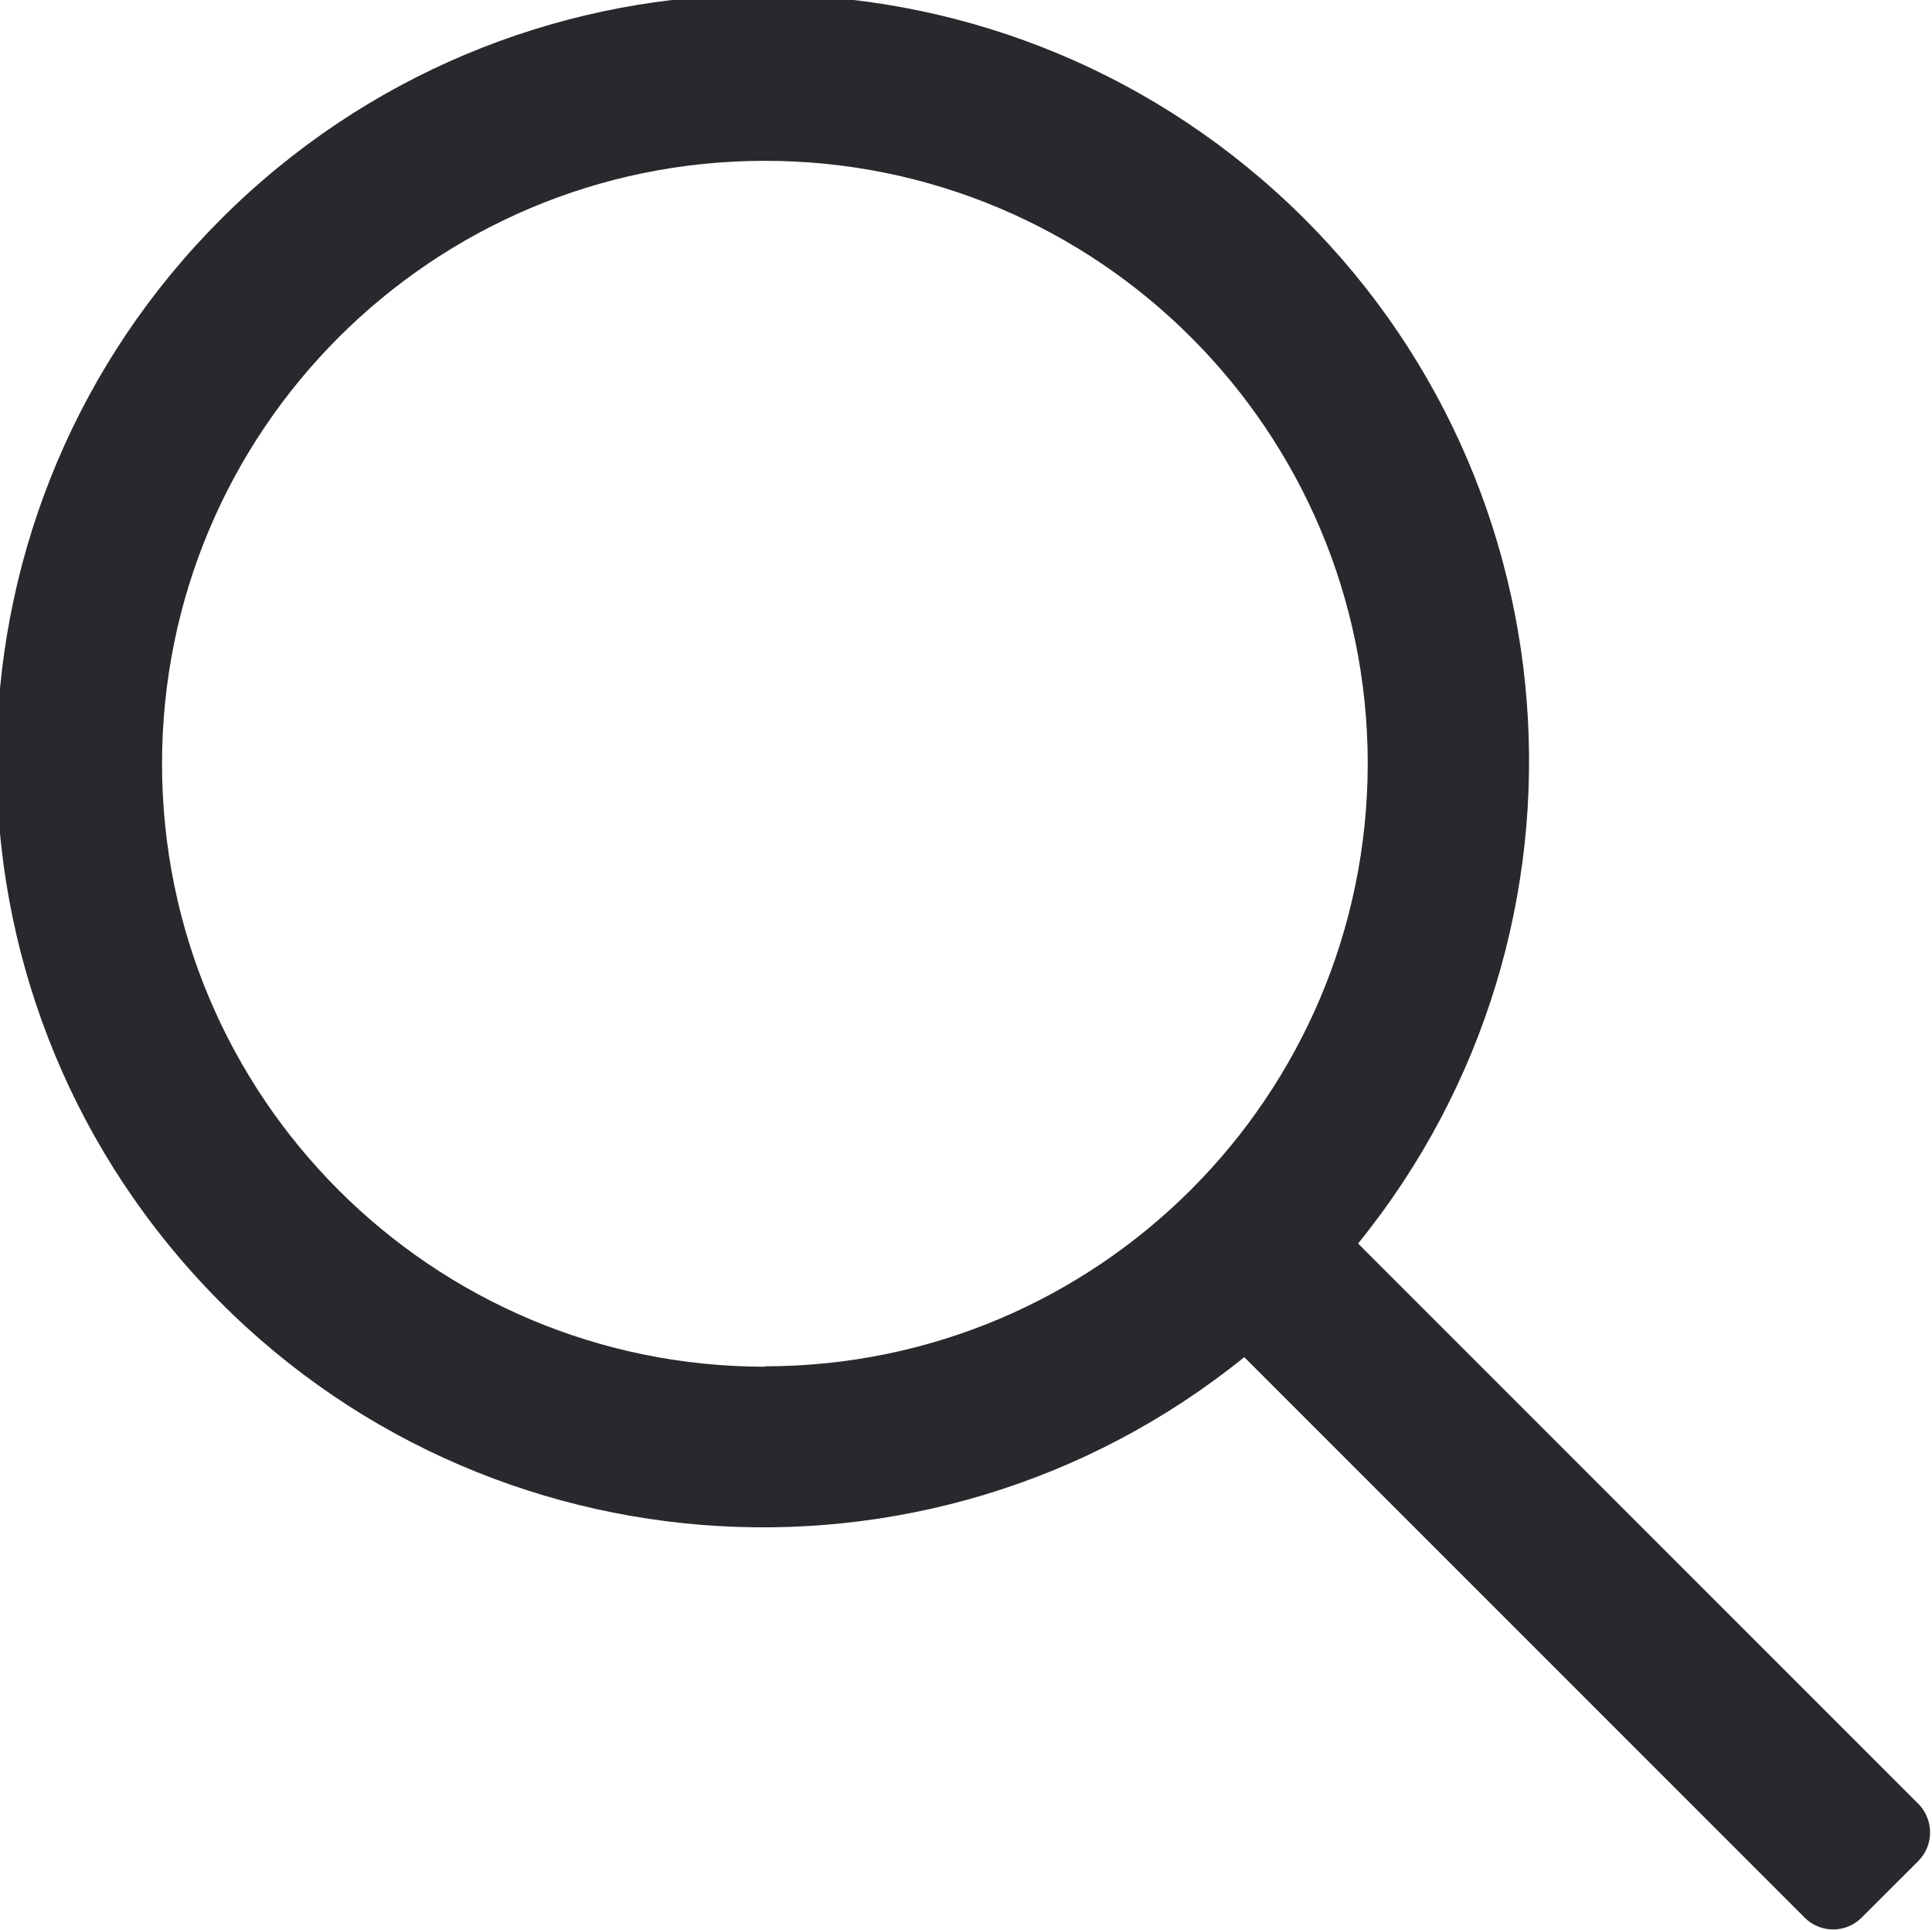
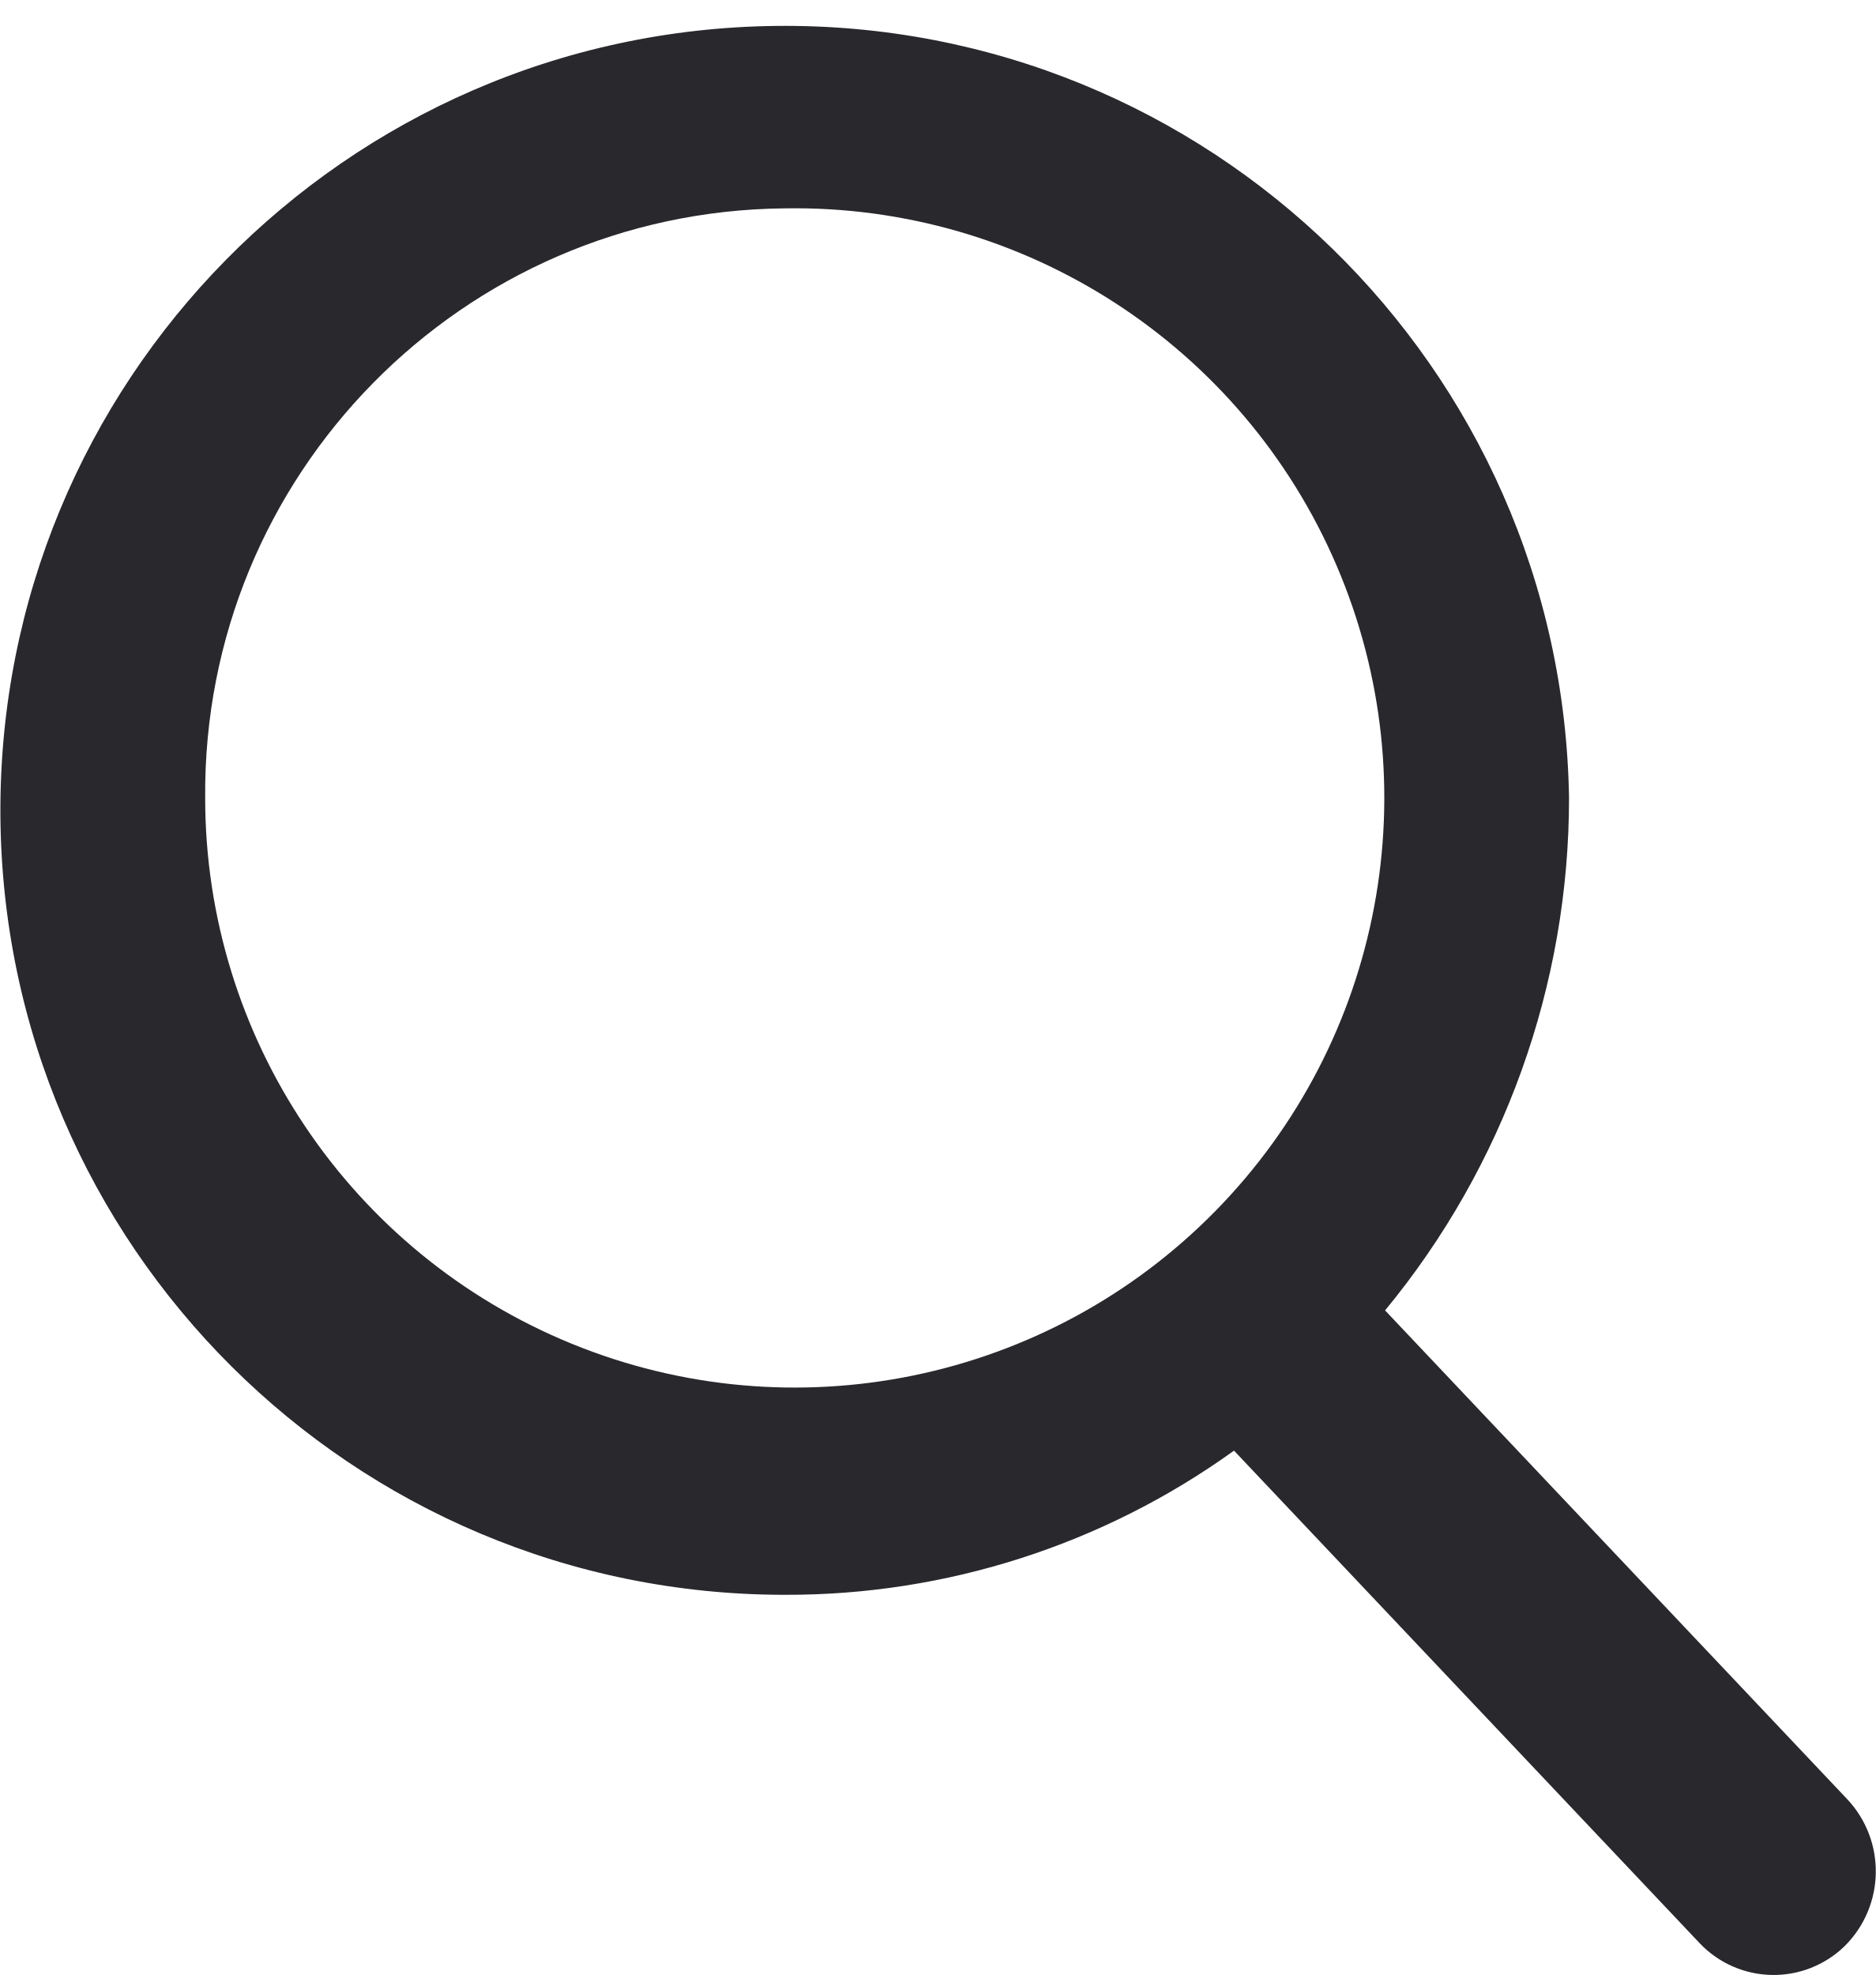
- <svg xmlns="http://www.w3.org/2000/svg" width="20.03" height="20" viewBox="0 0 20.03 20">
+ <svg xmlns="http://www.w3.org/2000/svg" width="19" height="20" viewBox="0 0 19 20">
  <defs>
    <style>
      .cls-1 {
        fill: #29282d;
        fill-rule: evenodd;
      }
    </style>
  </defs>
-   <path id="search" class="cls-1" d="M1439.89,63.7l-5.81-5.81a7.944,7.944,0,1,0-1.18,1.178l5.81,5.81a0.417,0.417,0,0,0,.59,0l0.59-.589A0.421,0.421,0,0,0,1439.89,63.7Zm-11.96-4.533a6.25,6.25,0,1,1,6.25-6.25A6.254,6.254,0,0,1,1427.93,59.163Z" transform="translate(-1420 -45)" />
+   <path id="search" class="cls-1" d="M898.709,3580.22l-4.681-4.95a8.153,8.153,0,0,0,1.863-5.19,7.944,7.944,0,1,0-7.944,8.07,7.746,7.746,0,0,0,4.551-1.46l4.718,4.99a1.032,1.032,0,0,0,1.464.03,1.067,1.067,0,0,0,.029-1.49h0Zm-10.762-16.11a5.971,5.971,0,1,1-5.869,5.97,5.923,5.923,0,0,1,5.869-5.97h0Zm0,0" transform="translate(-880 -3562)" />
</svg>
